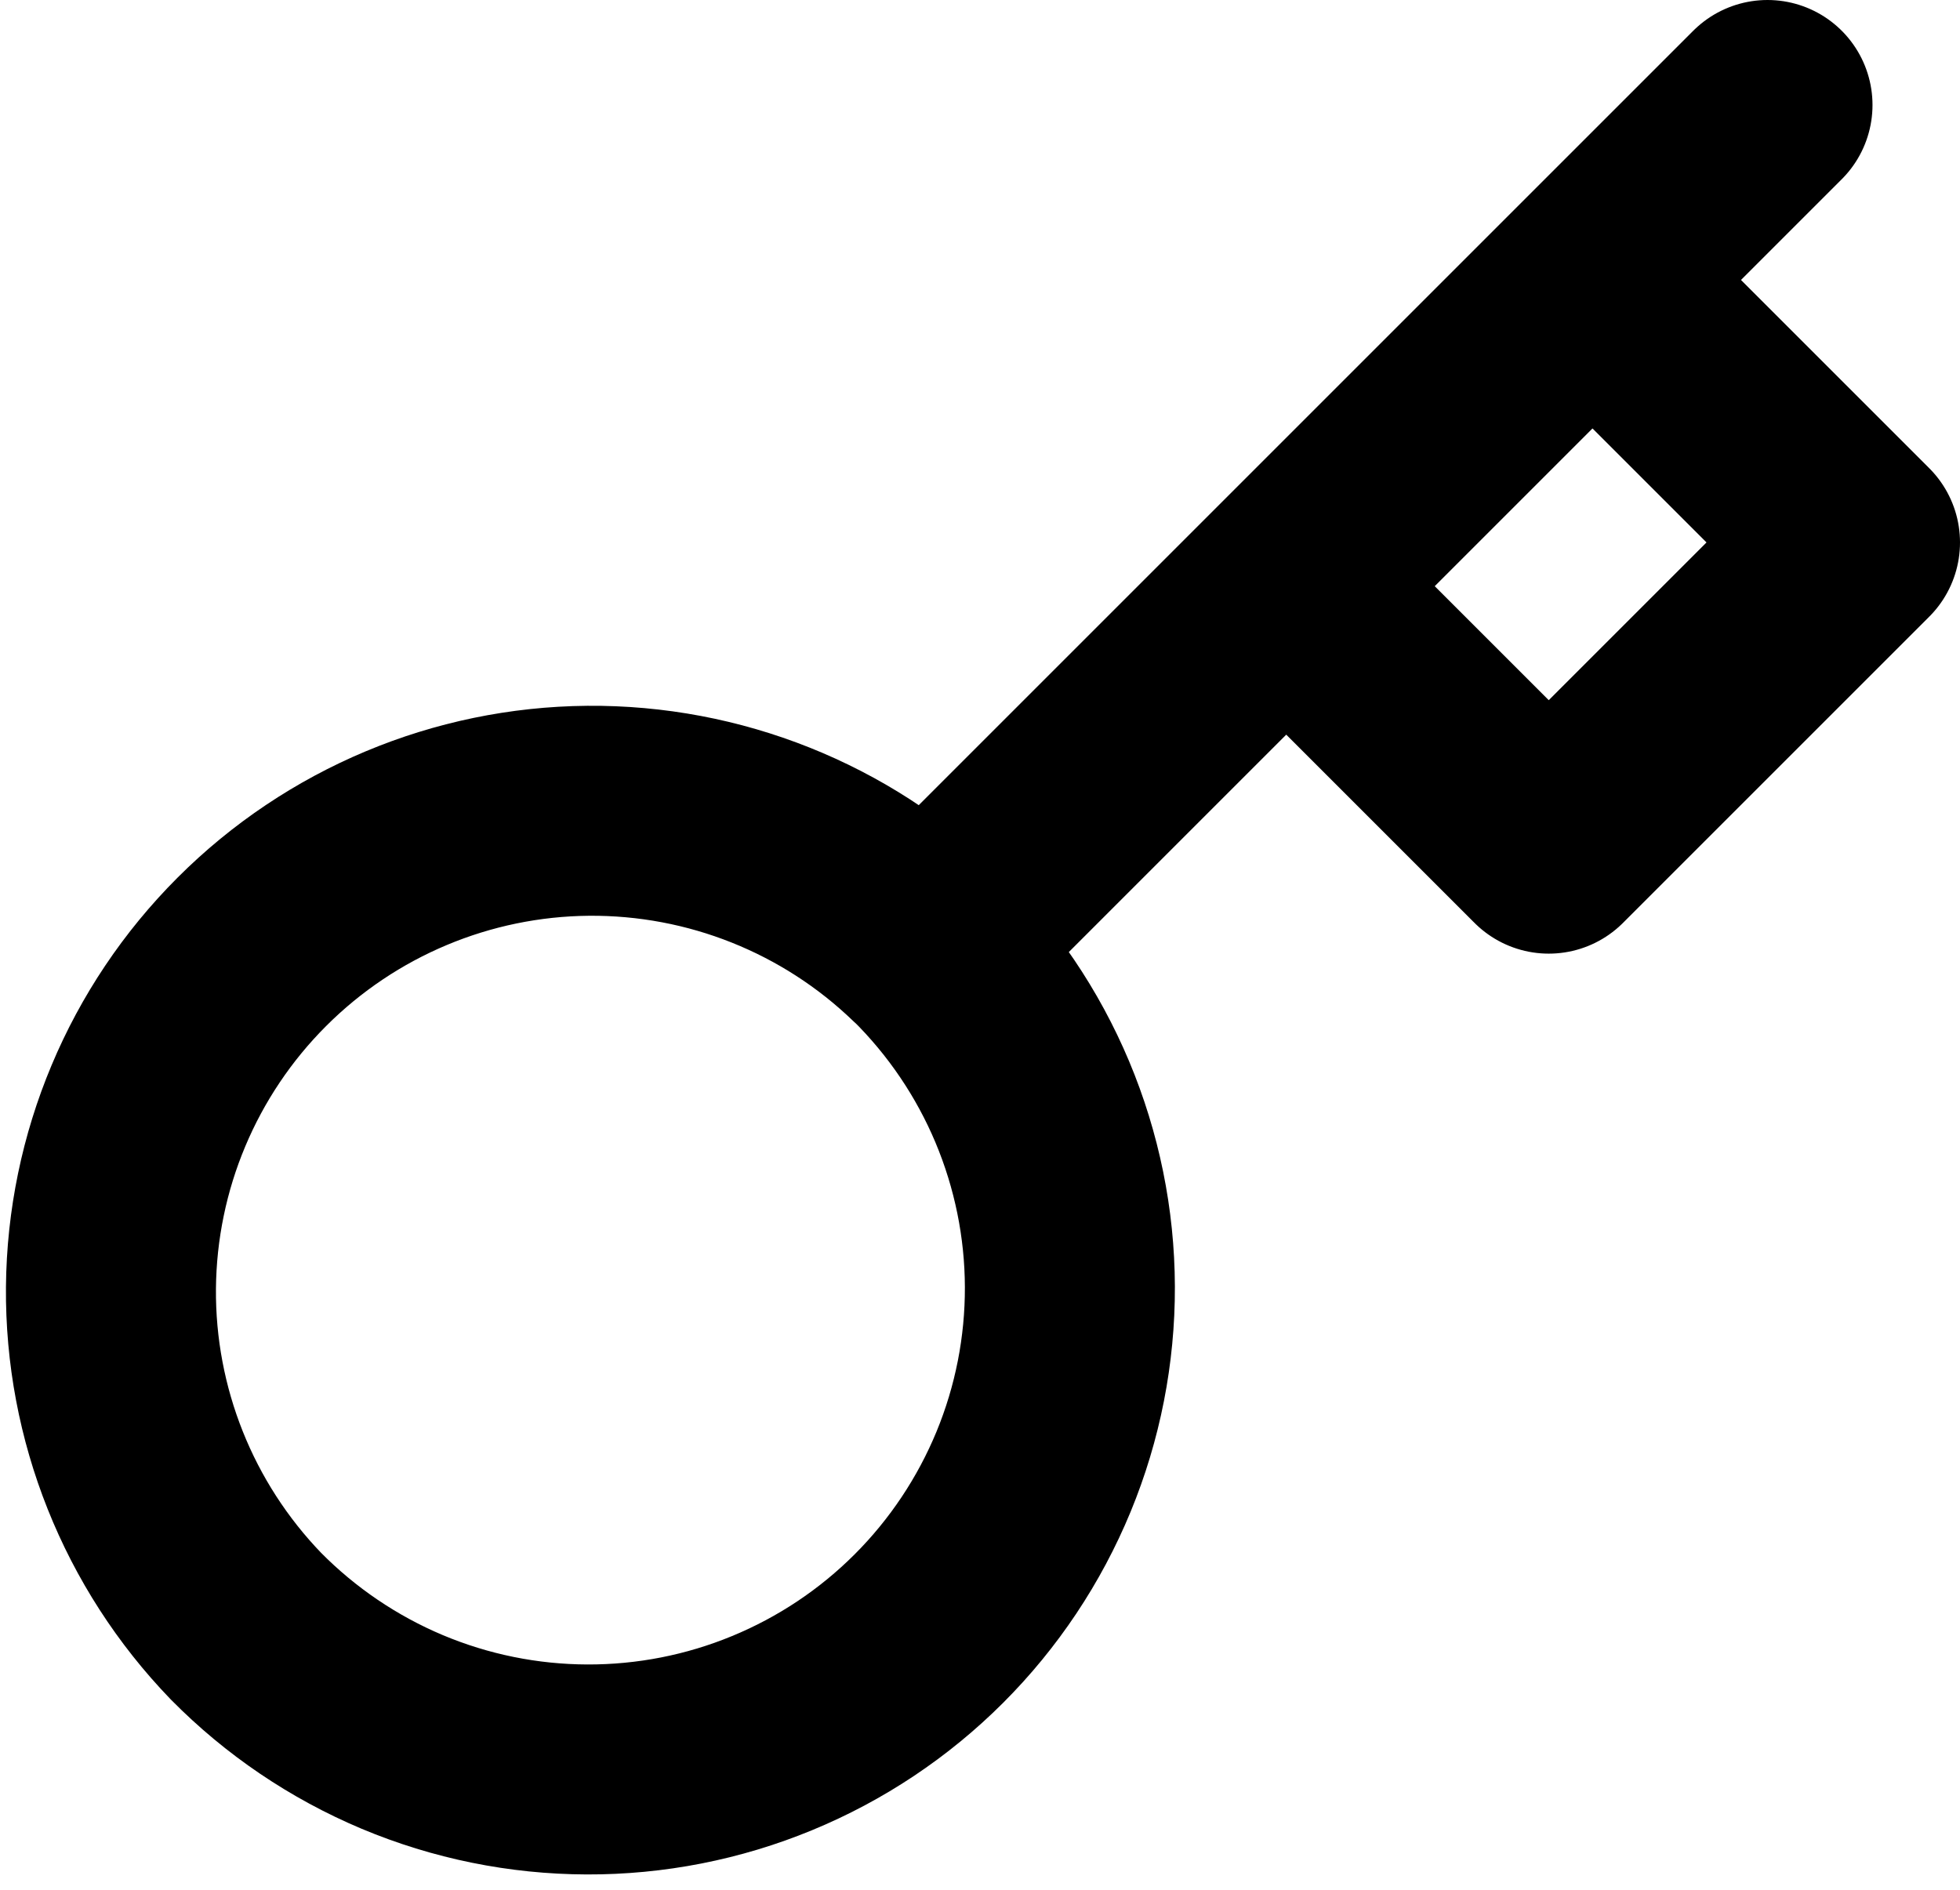
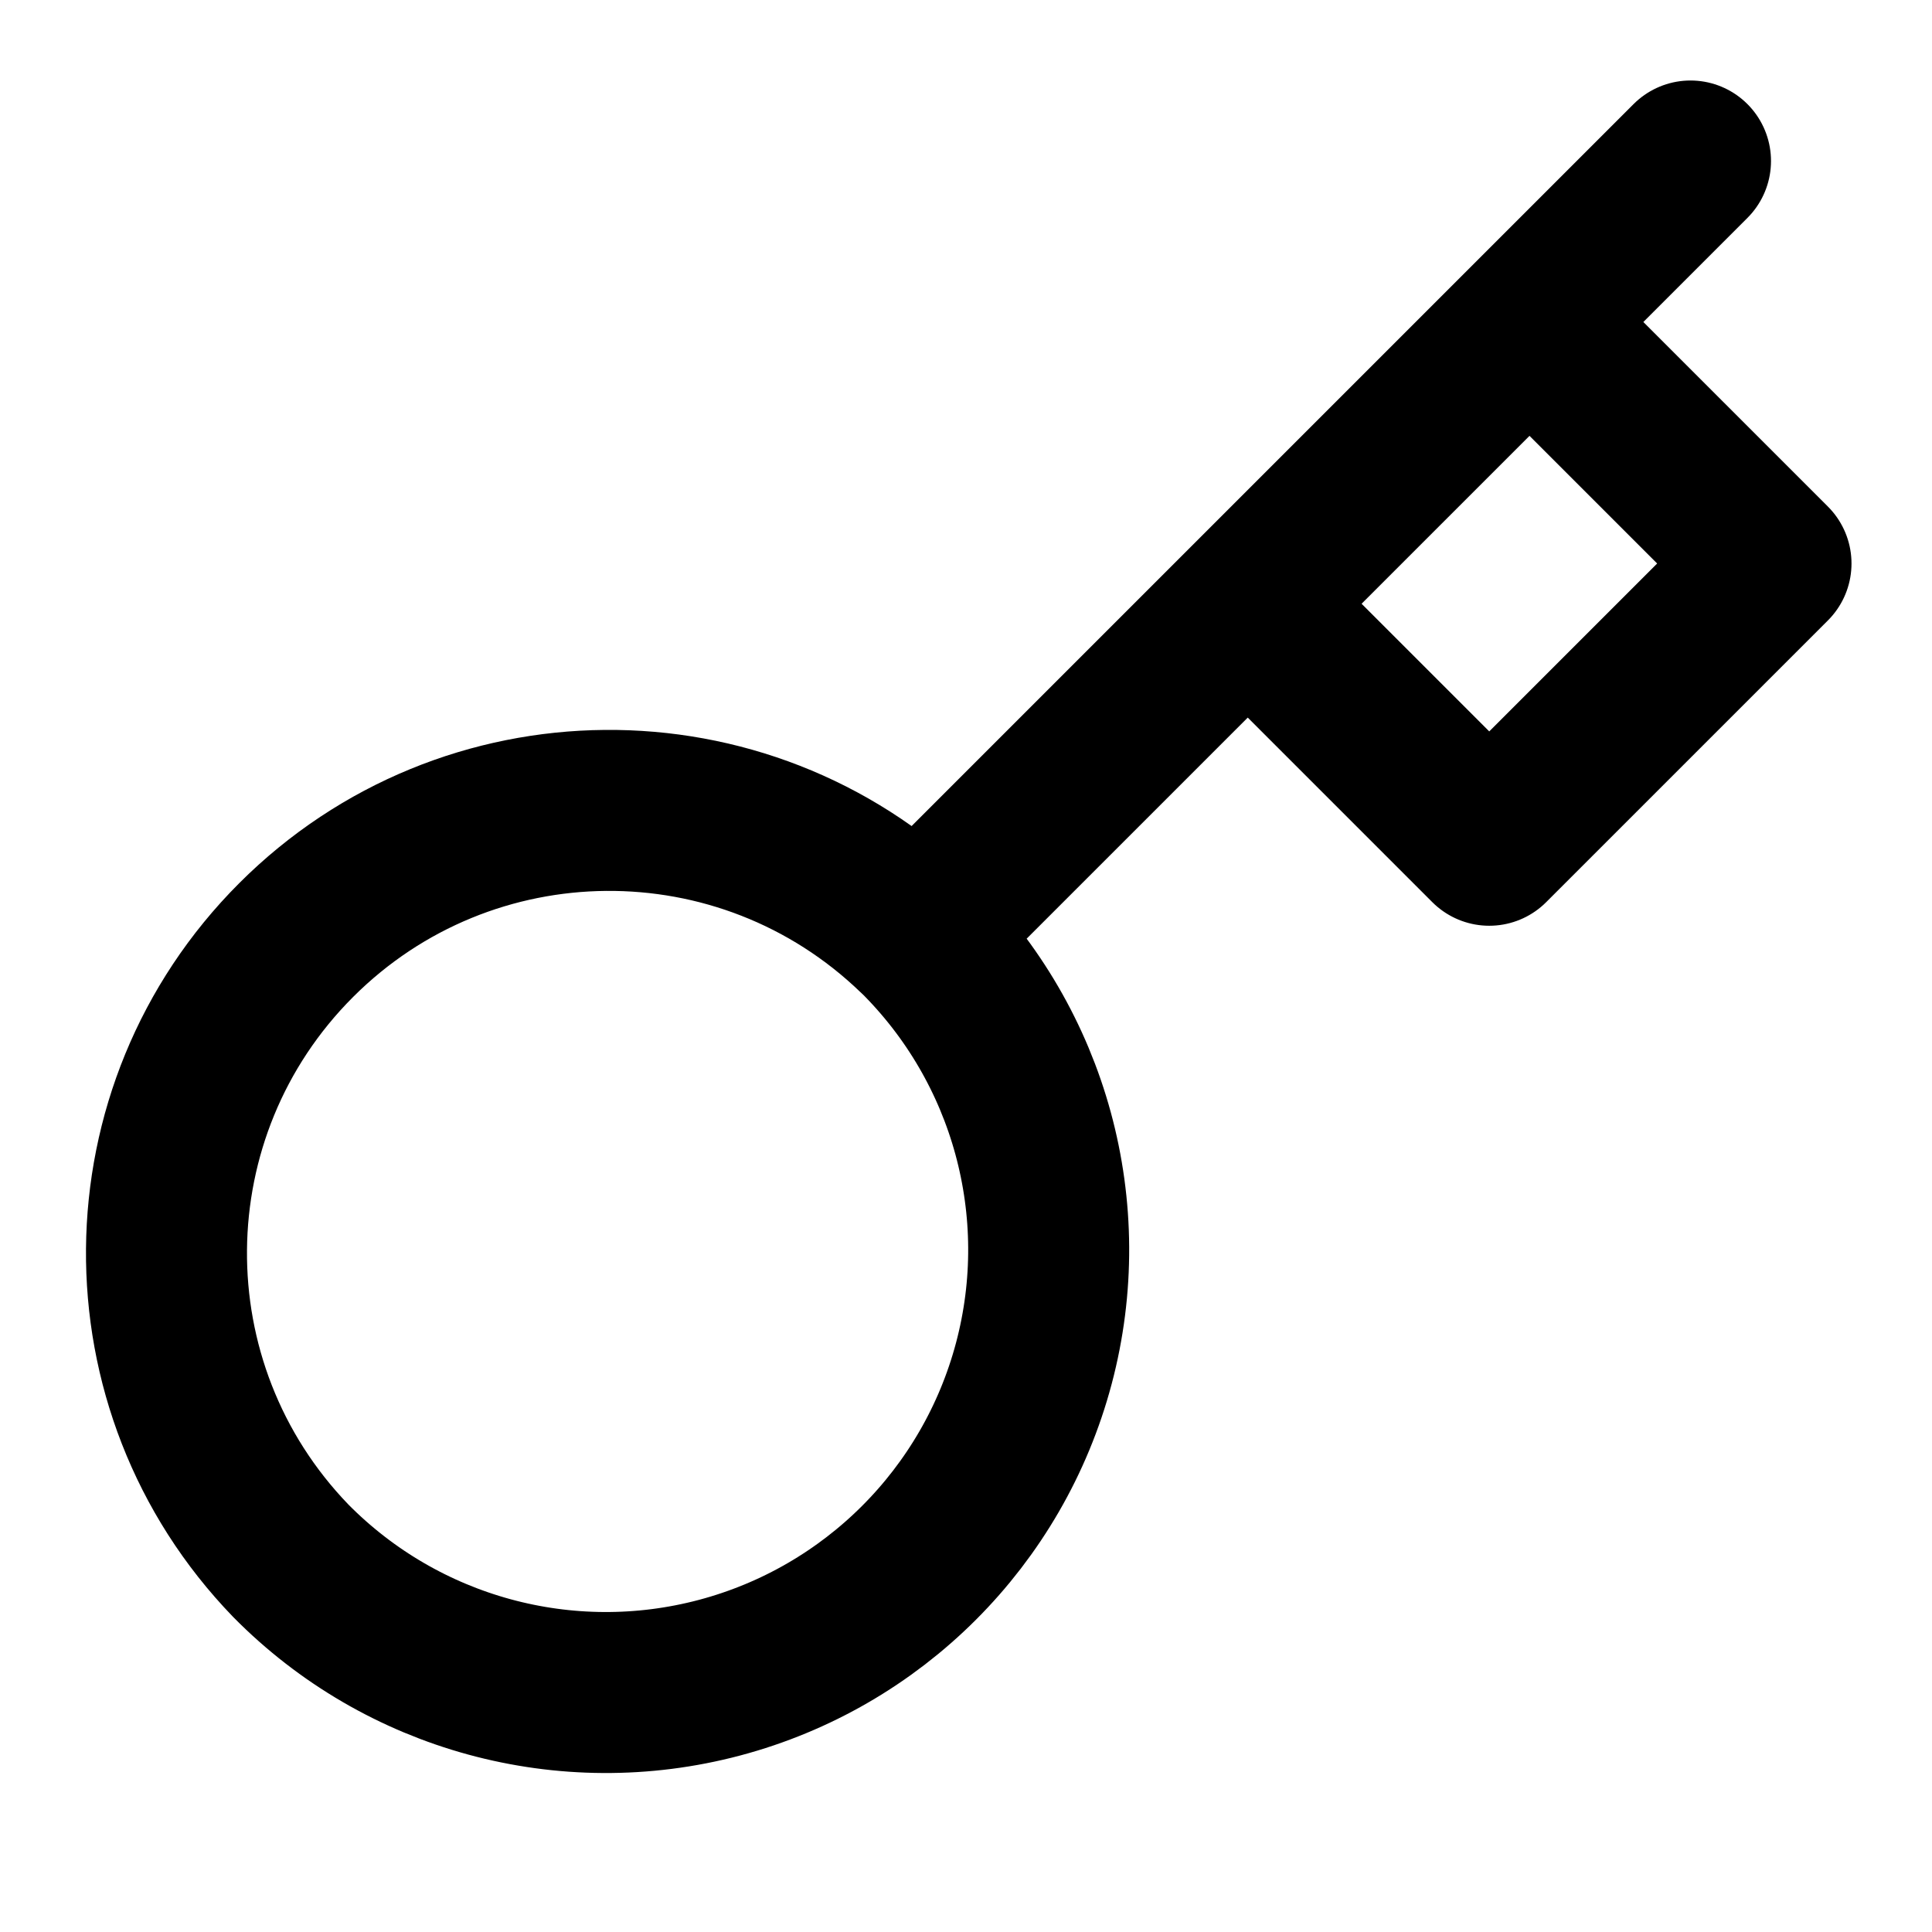
- <svg xmlns="http://www.w3.org/2000/svg" width="28" height="27" viewBox="0 0 28 27" fill="none">
-   <path d="M18.375 8.375L22.75 4M25.25 1.5L22.75 4L25.25 1.5ZM13.238 13.512C13.883 14.149 14.396 14.908 14.747 15.743C15.098 16.579 15.281 17.477 15.284 18.383C15.287 19.29 15.111 20.188 14.765 21.027C14.419 21.865 13.911 22.627 13.27 23.268C12.629 23.909 11.867 24.417 11.029 24.762C10.191 25.108 9.293 25.284 8.386 25.281C7.479 25.278 6.582 25.096 5.746 24.745C4.91 24.393 4.152 23.88 3.515 23.235C2.263 21.938 1.57 20.202 1.585 18.399C1.601 16.596 2.324 14.872 3.599 13.598C4.874 12.323 6.598 11.6 8.4 11.584C10.203 11.569 11.94 12.261 13.236 13.514L13.238 13.512ZM13.238 13.512L18.375 8.375L13.238 13.512ZM18.375 8.375L22.125 12.125L26.5 7.75L22.75 4L18.375 8.375Z" stroke="currentColor" stroke-width="3" stroke-linecap="round" stroke-linejoin="round" />
+ <svg xmlns="http://www.w3.org/2000/svg" width="24" height="24" viewBox="0 0 24 24" fill="none" stroke="currentColor" stroke-width="2" stroke-linecap="round" stroke-linejoin="round" class="feather feather-key">
+   <path d="M21 2l-2 2m-7.61 7.61a5.5 5.5 0 1 1-7.778 7.778 5.5 5.5 0 0 1 7.777-7.777zm0 0L15.5 7.5m0 0l3 3L22 7l-3-3m-3.5 3.5L19 4" />
</svg>
